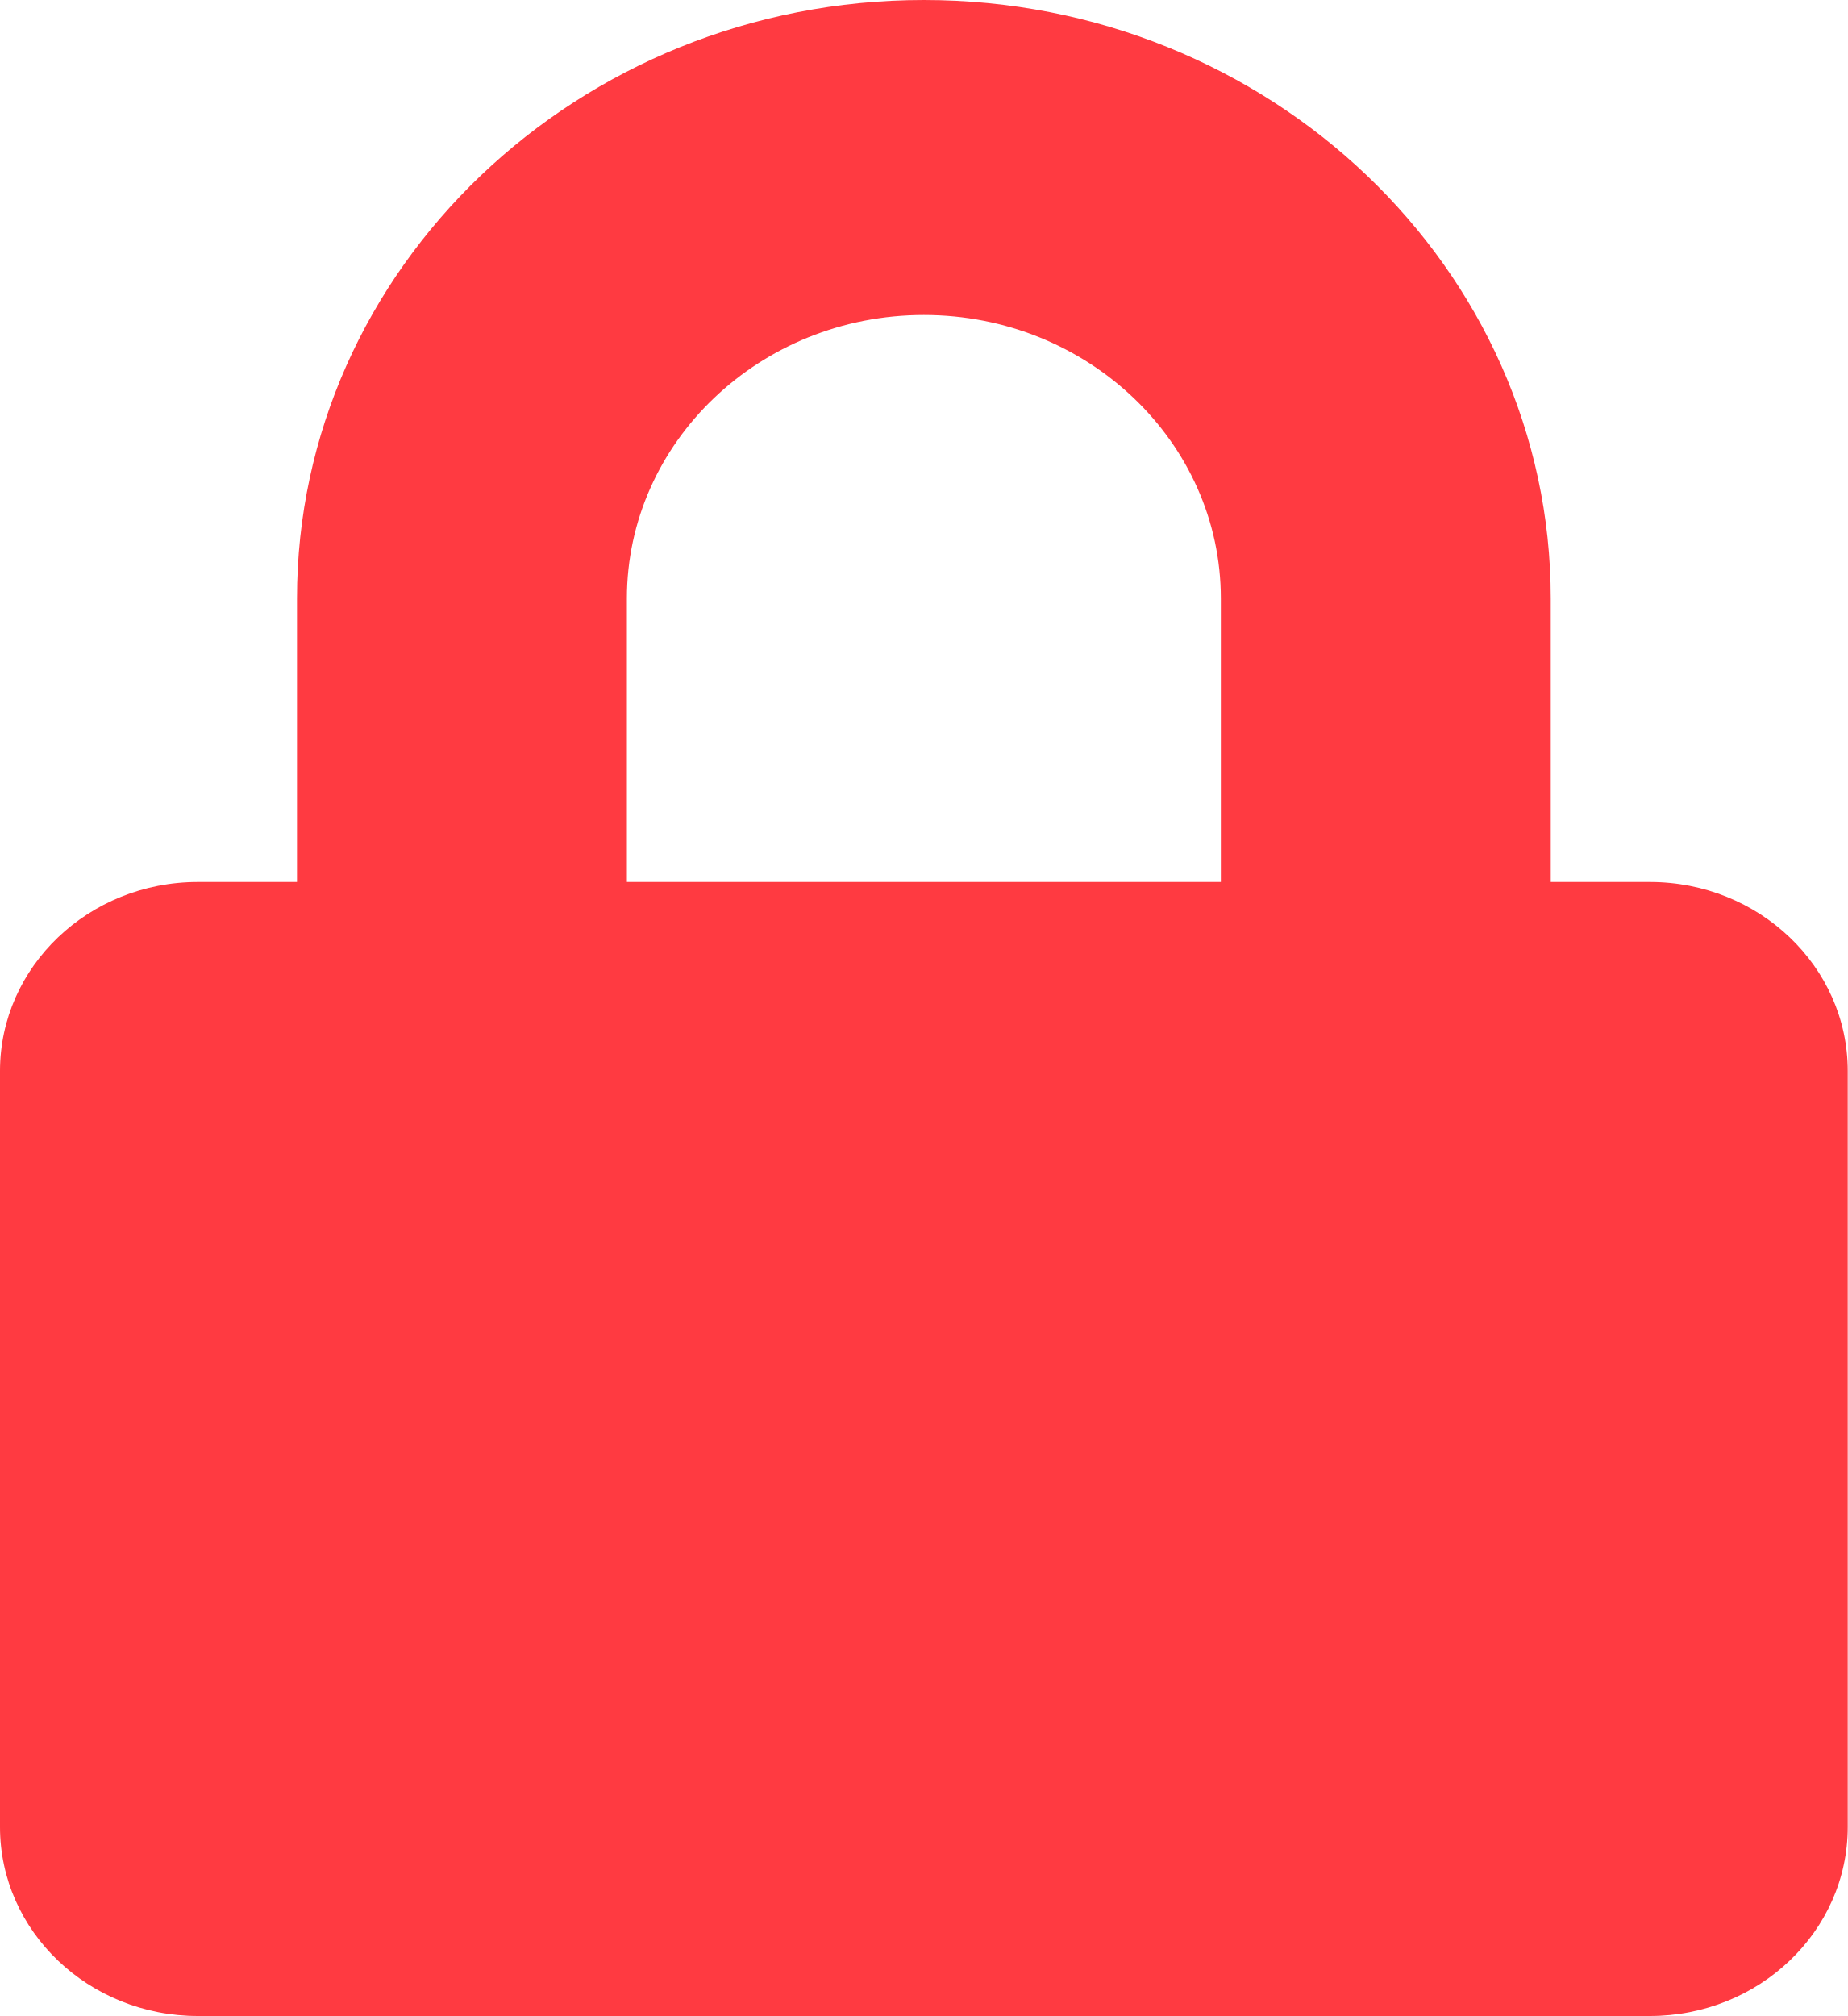
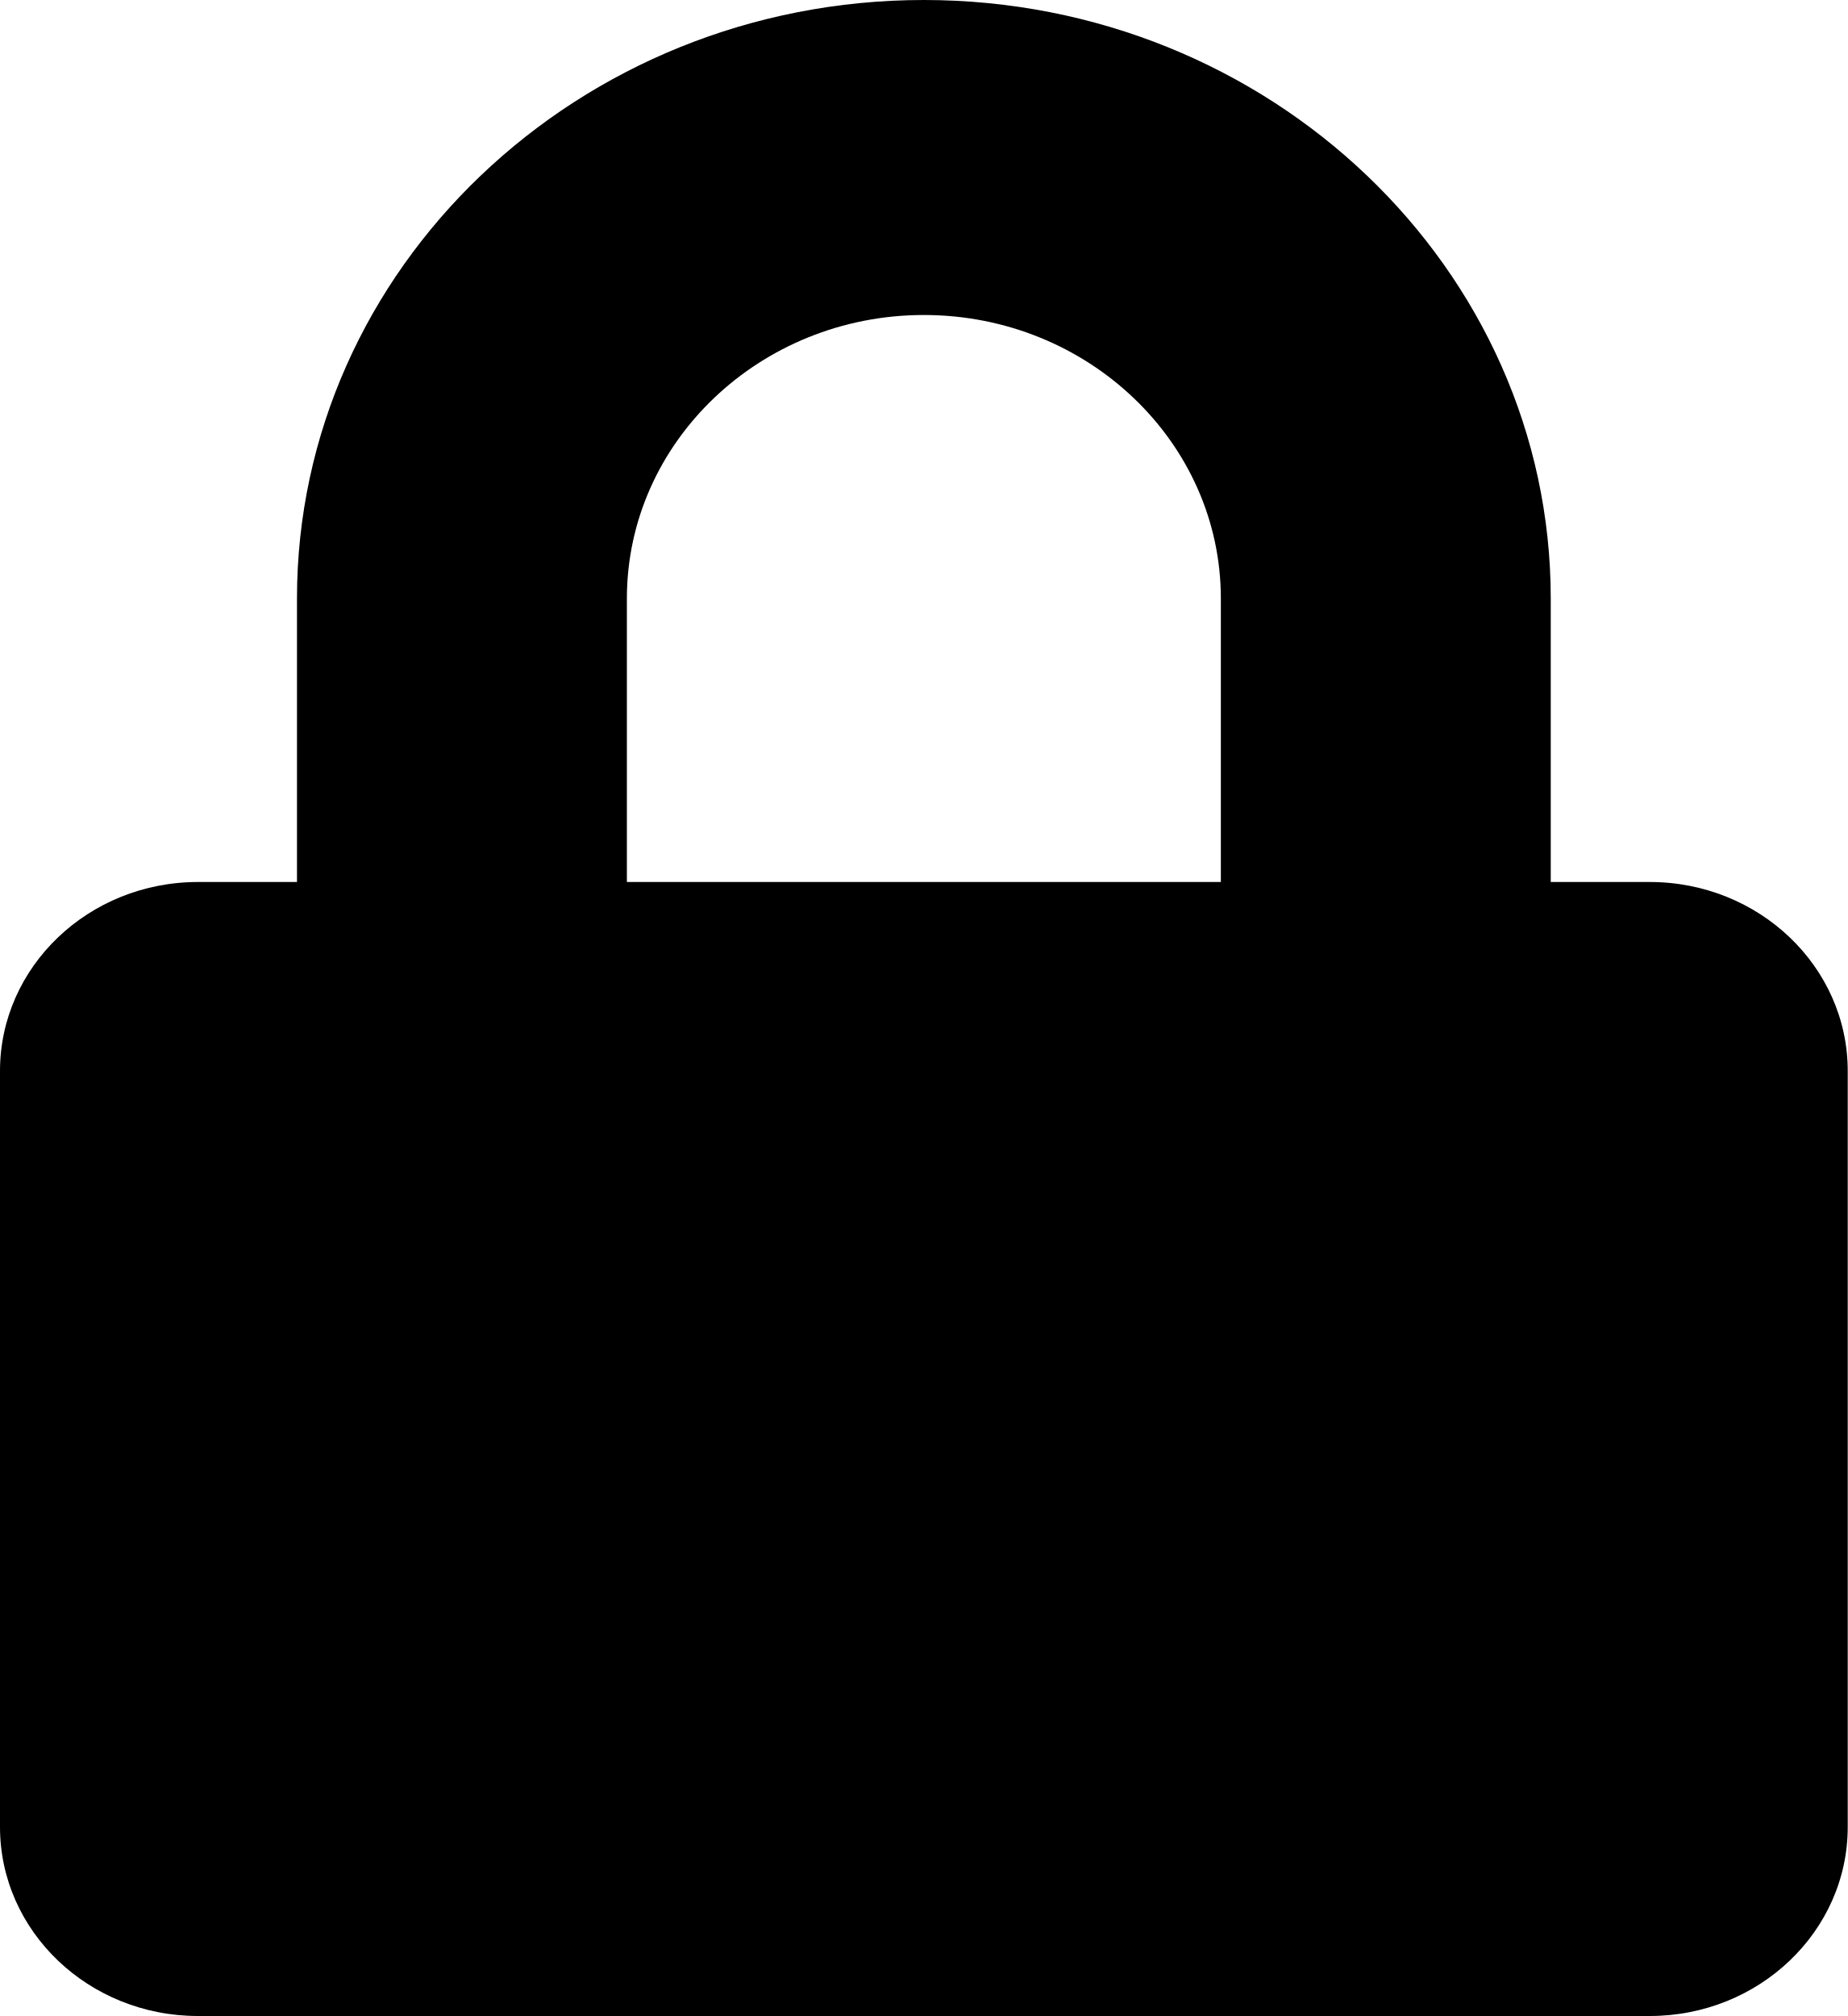
<svg xmlns="http://www.w3.org/2000/svg" width="22" height="24" viewBox="0 0 22 24" fill="none">
-   <path d="M19.643 10.5H18.464V7.125C18.464 3.197 15.115 0 11 0C6.885 0 3.536 3.197 3.536 7.125V10.5H2.357C1.056 10.5 0 11.508 0 12.75V21.75C0 22.992 1.056 24 2.357 24H19.643C20.944 24 22 22.992 22 21.75V12.75C22 11.508 20.944 10.5 19.643 10.5ZM14.536 10.5H7.464V7.125C7.464 5.264 9.05 3.75 11 3.75C12.95 3.75 14.536 5.264 14.536 7.125V10.5Z" fill="#FF3A41" />
+   <path d="M19.643 10.5H18.464V7.125C18.464 3.197 15.115 0 11 0C6.885 0 3.536 3.197 3.536 7.125V10.5H2.357C1.056 10.5 0 11.508 0 12.75V21.75C0 22.992 1.056 24 2.357 24H19.643C20.944 24 22 22.992 22 21.75V12.75C22 11.508 20.944 10.5 19.643 10.5ZM14.536 10.5H7.464V7.125C7.464 5.264 9.05 3.75 11 3.75C12.95 3.75 14.536 5.264 14.536 7.125V10.5Z" fill="#000000" />
</svg>
